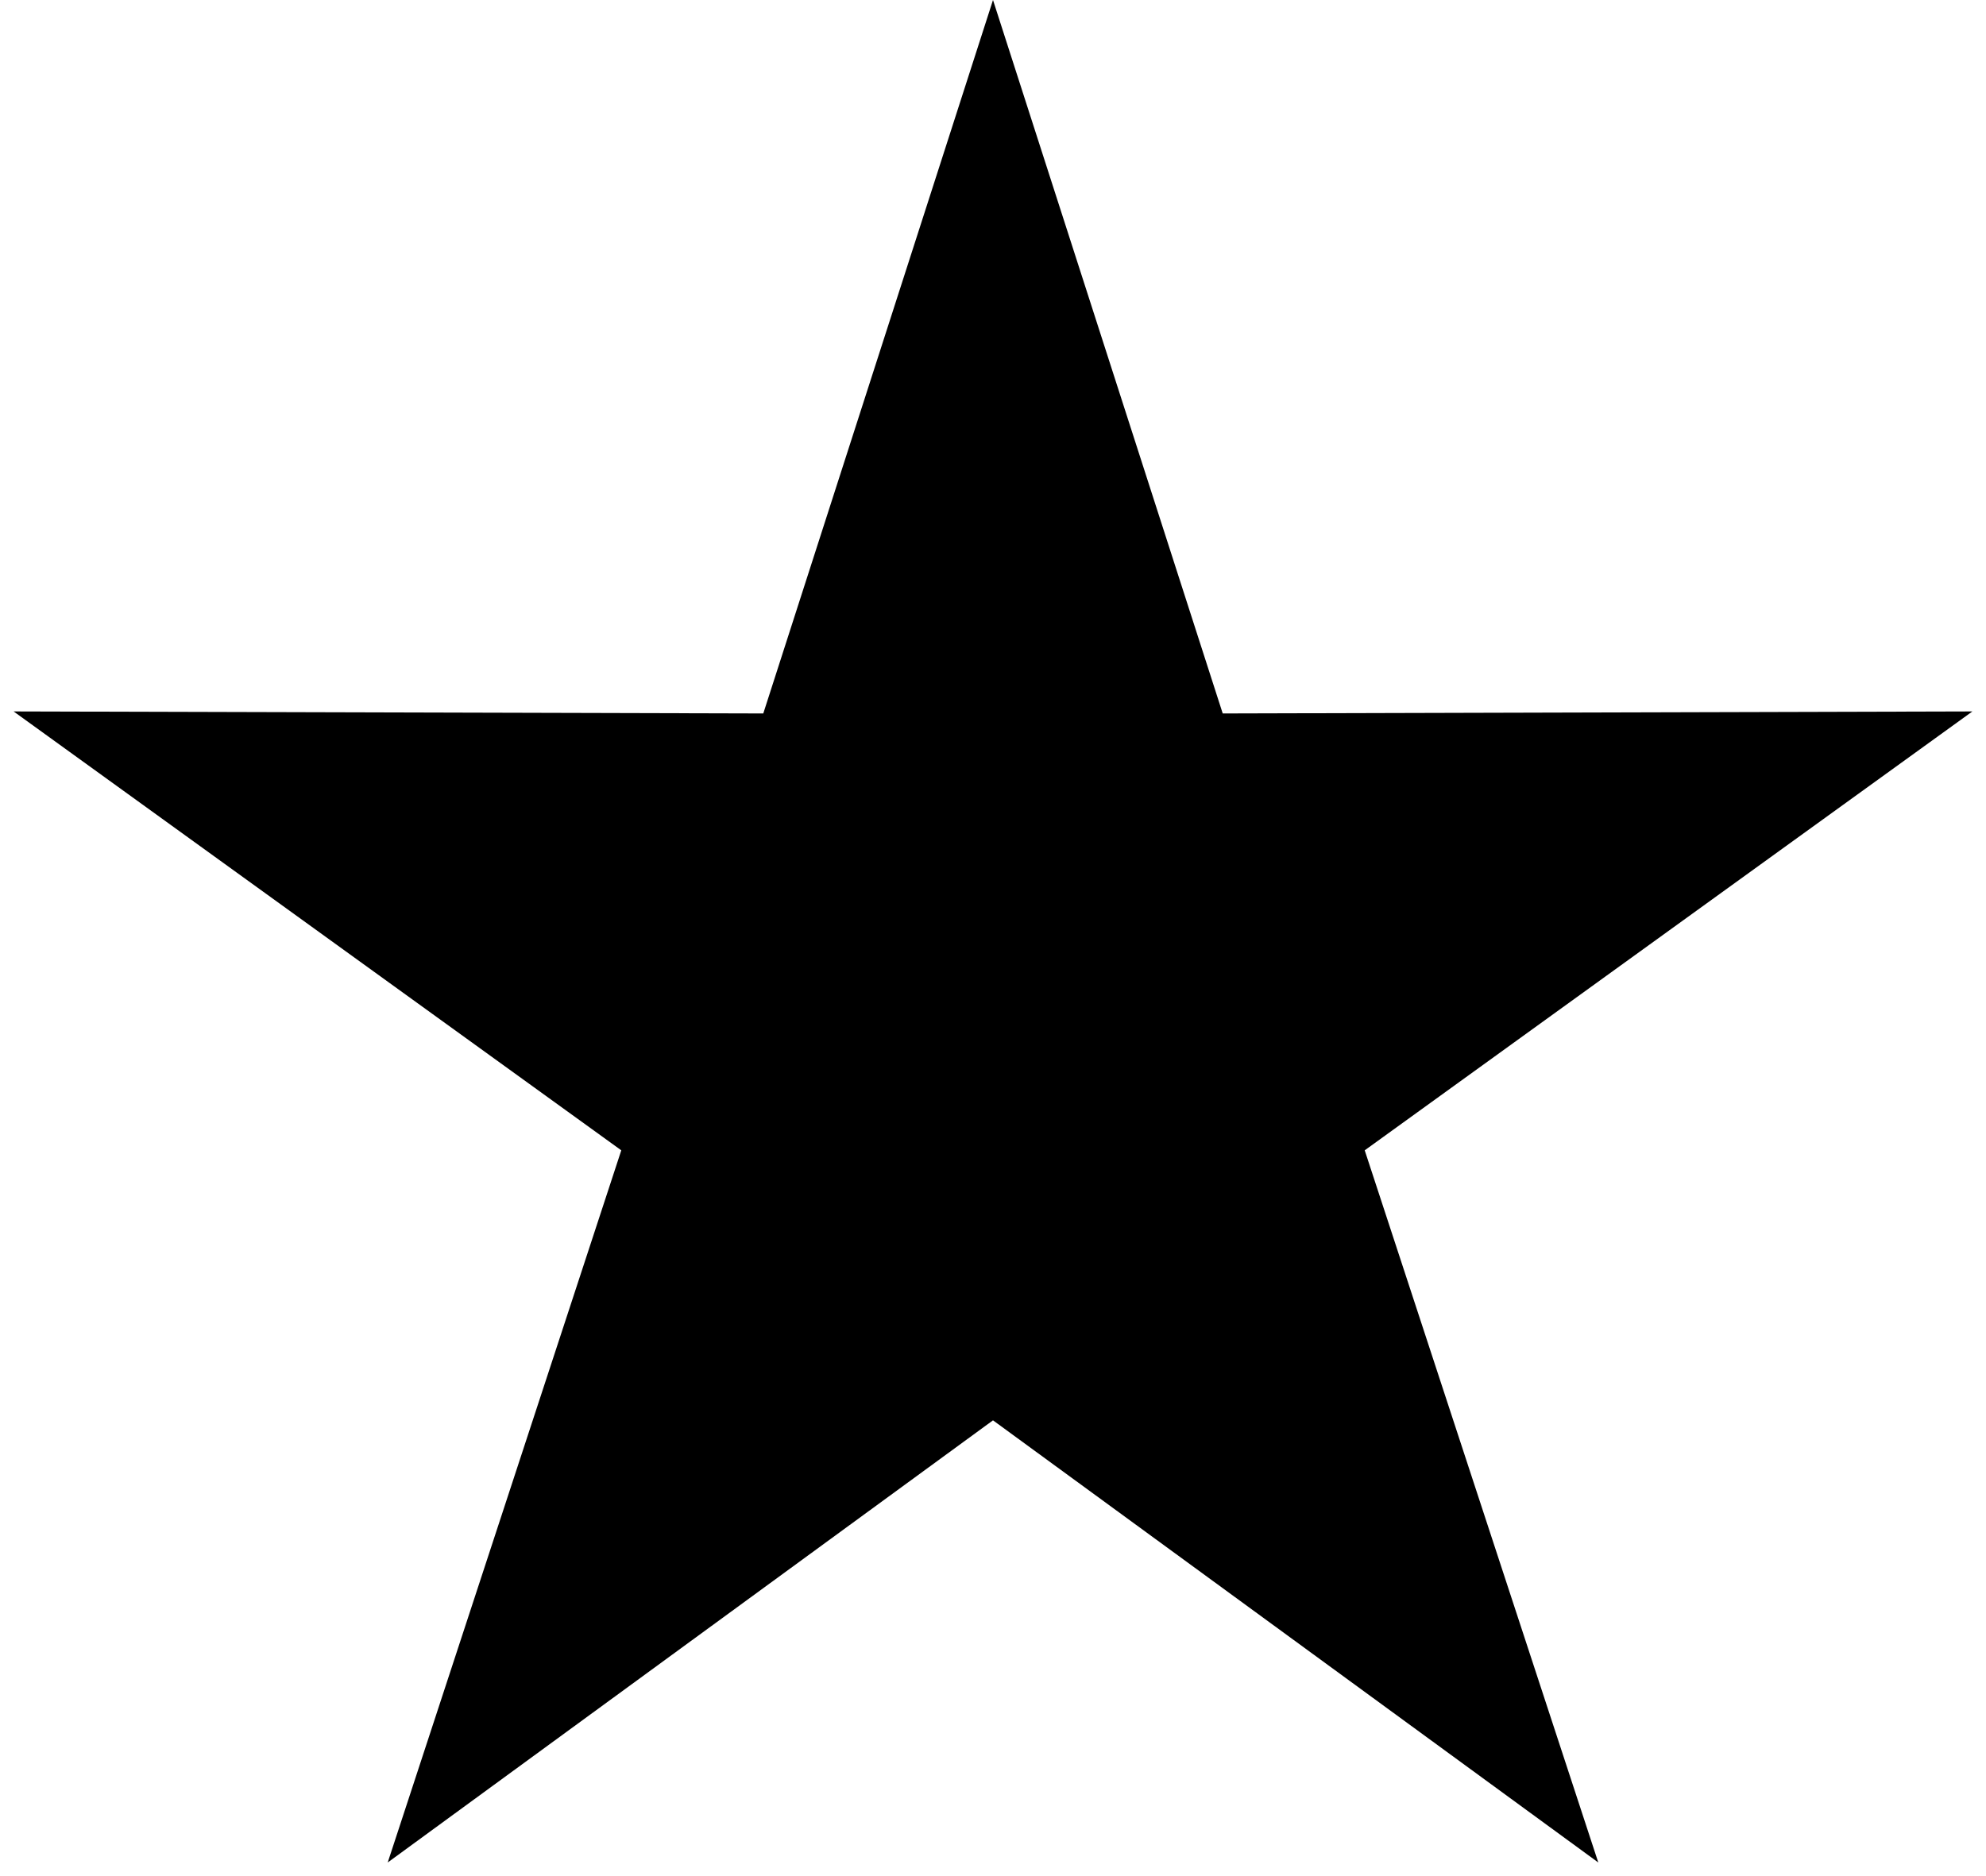
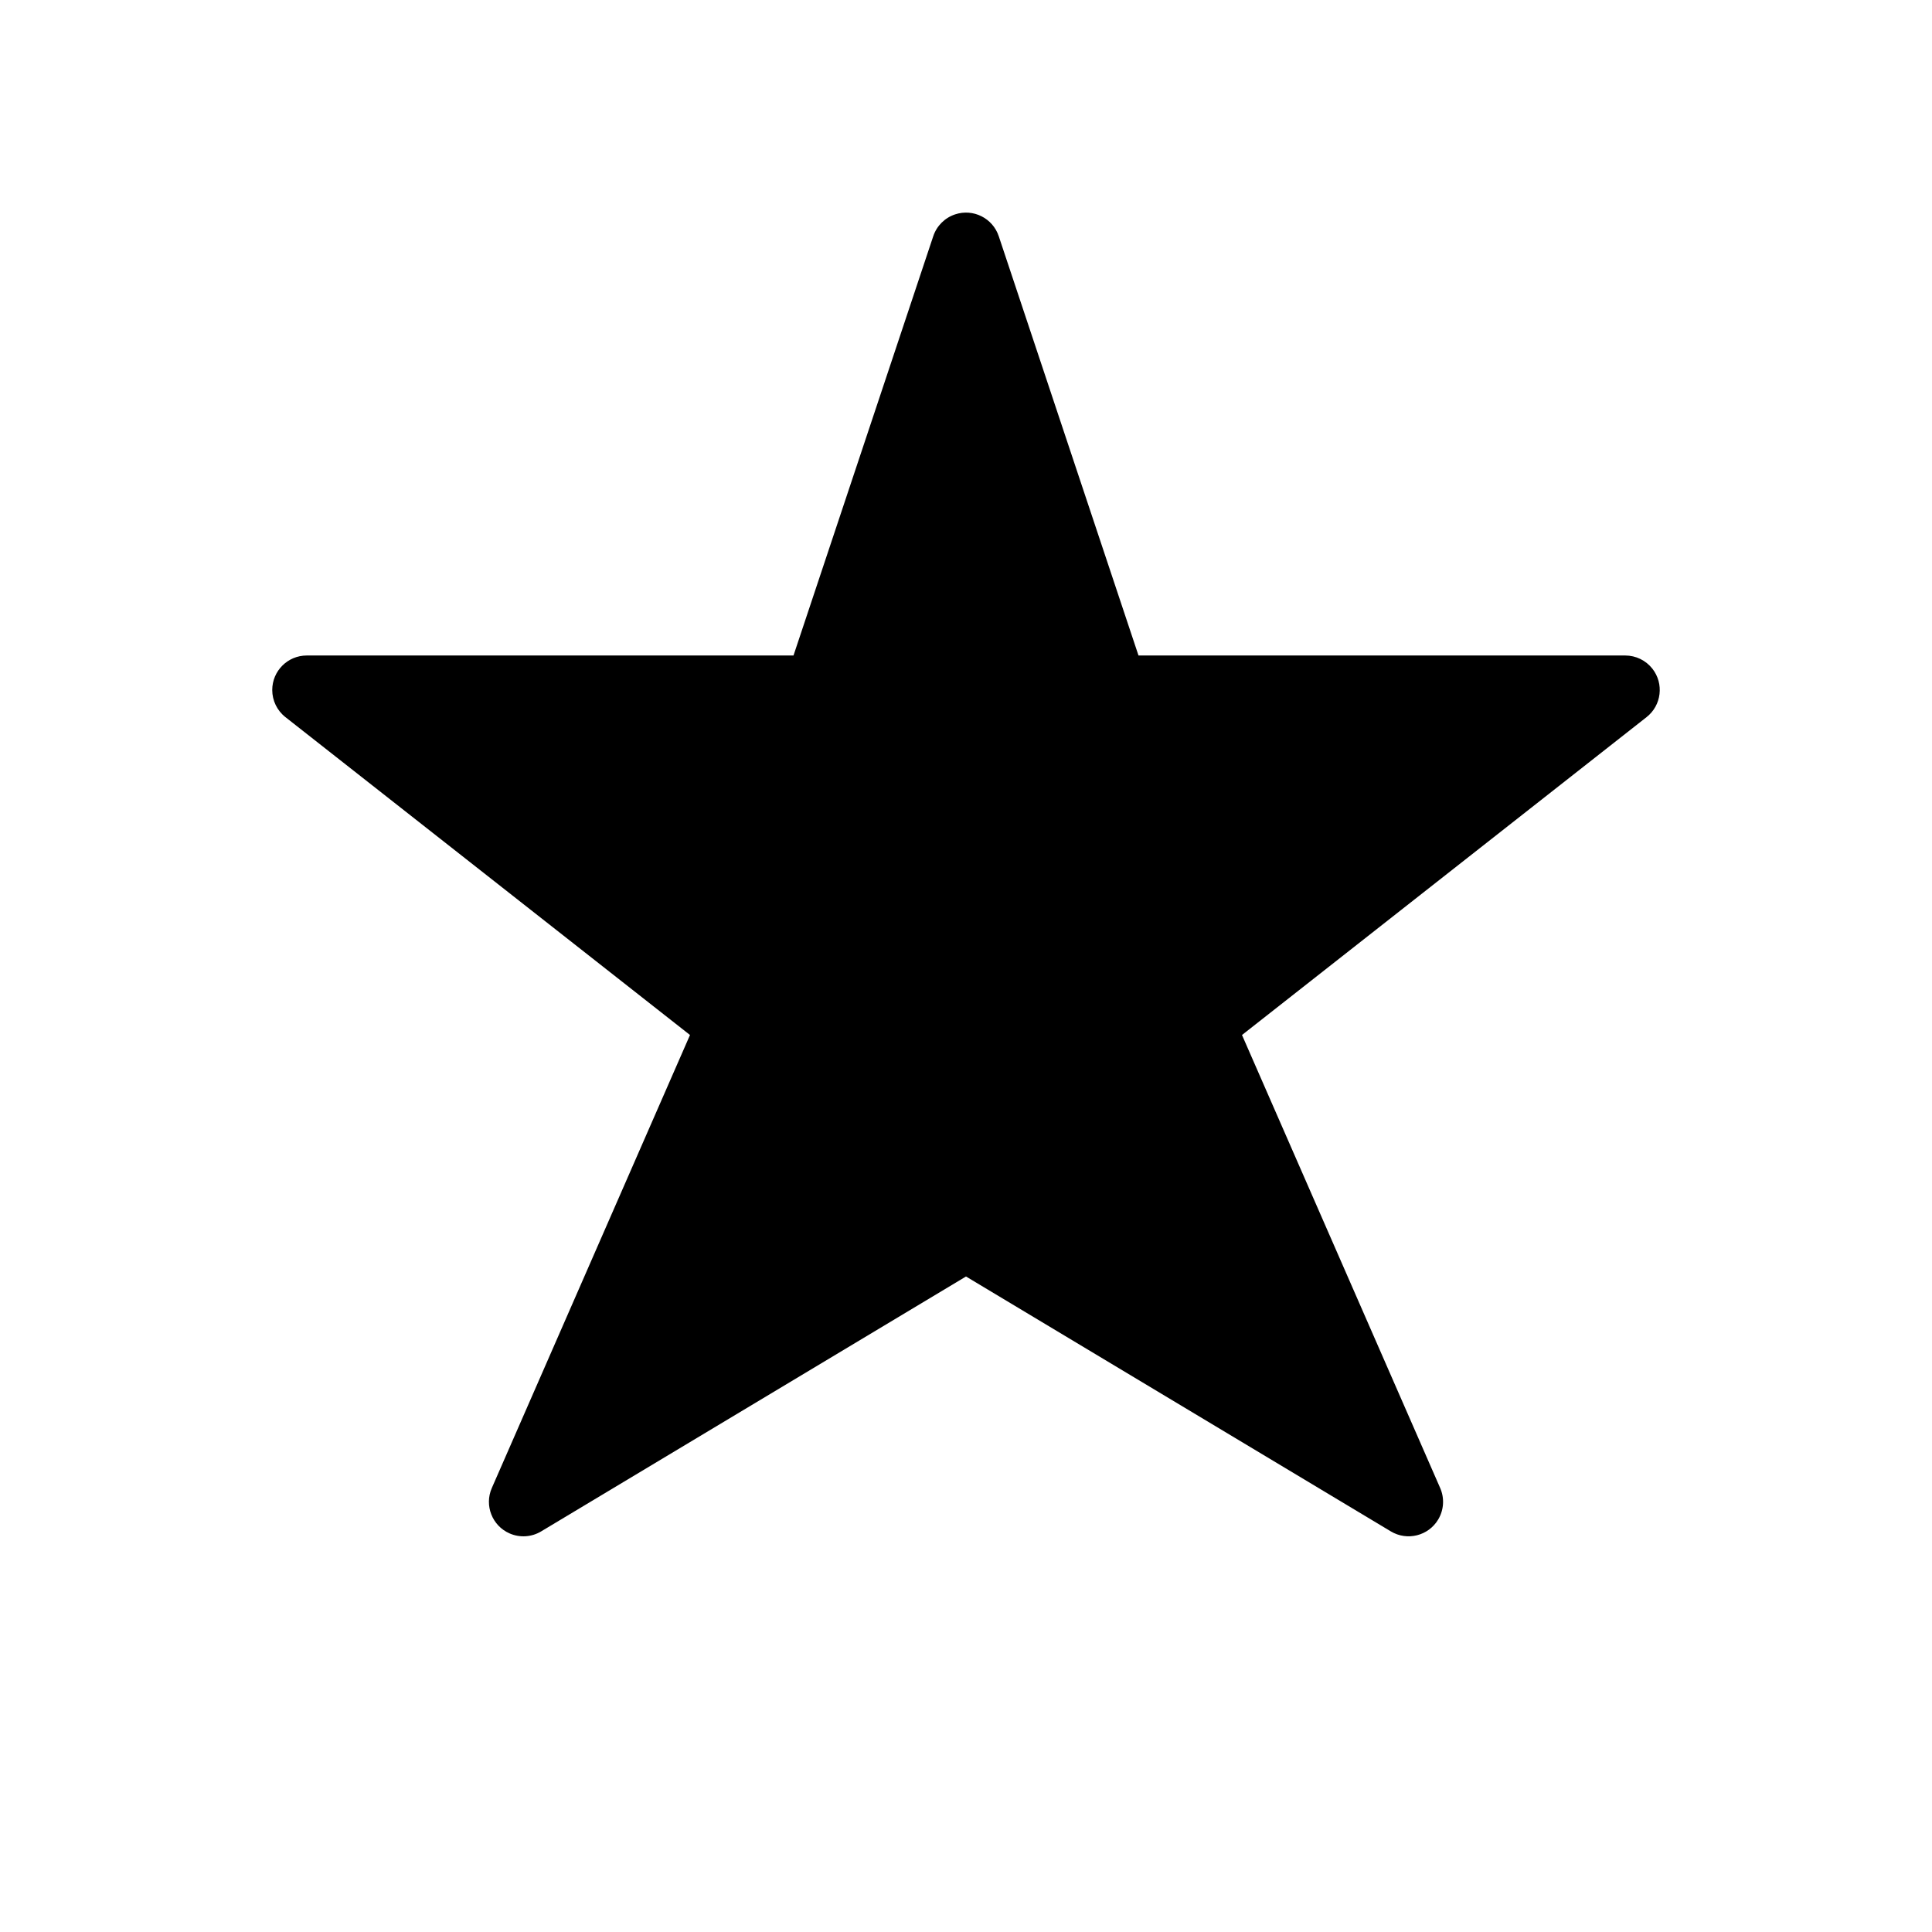
- <svg xmlns="http://www.w3.org/2000/svg" width="54px" height="51px" viewBox="0 0 54 51" version="1.1">
-   <defs />
-   <g id="Page-1" stroke="none" stroke-width="1" fill="none" fill-rule="evenodd">
-     <g id="star_fill" transform="translate(-1, 0)" fill="#000000">
-       <polygon id="Star-1" points="28 38.627 11.542 50.652 17.893 31.284 1.37 19.348 21.754 19.403 28 0 34.246 19.403 54.63 19.348 38.107 31.284 44.458 50.652" />
-     </g>
-   </g>
+ <svg xmlns="http://www.w3.org/2000/svg" width="56" height="56" viewBox="0 0 56 56">
+   <path fill-rule="evenodd" d="M27.051,6.846 L23,19 L8.891,19 C8.339,19 7.891,19.448 7.891,20 C7.891,20.307 8.032,20.597 8.273,20.786 L20,30 L14.256,43.13 C14.034,43.636 14.265,44.226 14.771,44.447 C15.068,44.577 15.409,44.555 15.686,44.388 L28,37 L40.314,44.388 C40.787,44.672 41.402,44.519 41.686,44.045 C41.852,43.768 41.874,43.427 41.744,43.13 L36,30 L47.727,20.786 C48.161,20.445 48.236,19.816 47.895,19.382 C47.705,19.141 47.416,19 47.109,19 L33,19 L28.949,6.846 C28.774,6.322 28.208,6.039 27.684,6.214 C27.385,6.313 27.151,6.547 27.051,6.846 Z" />
</svg>
